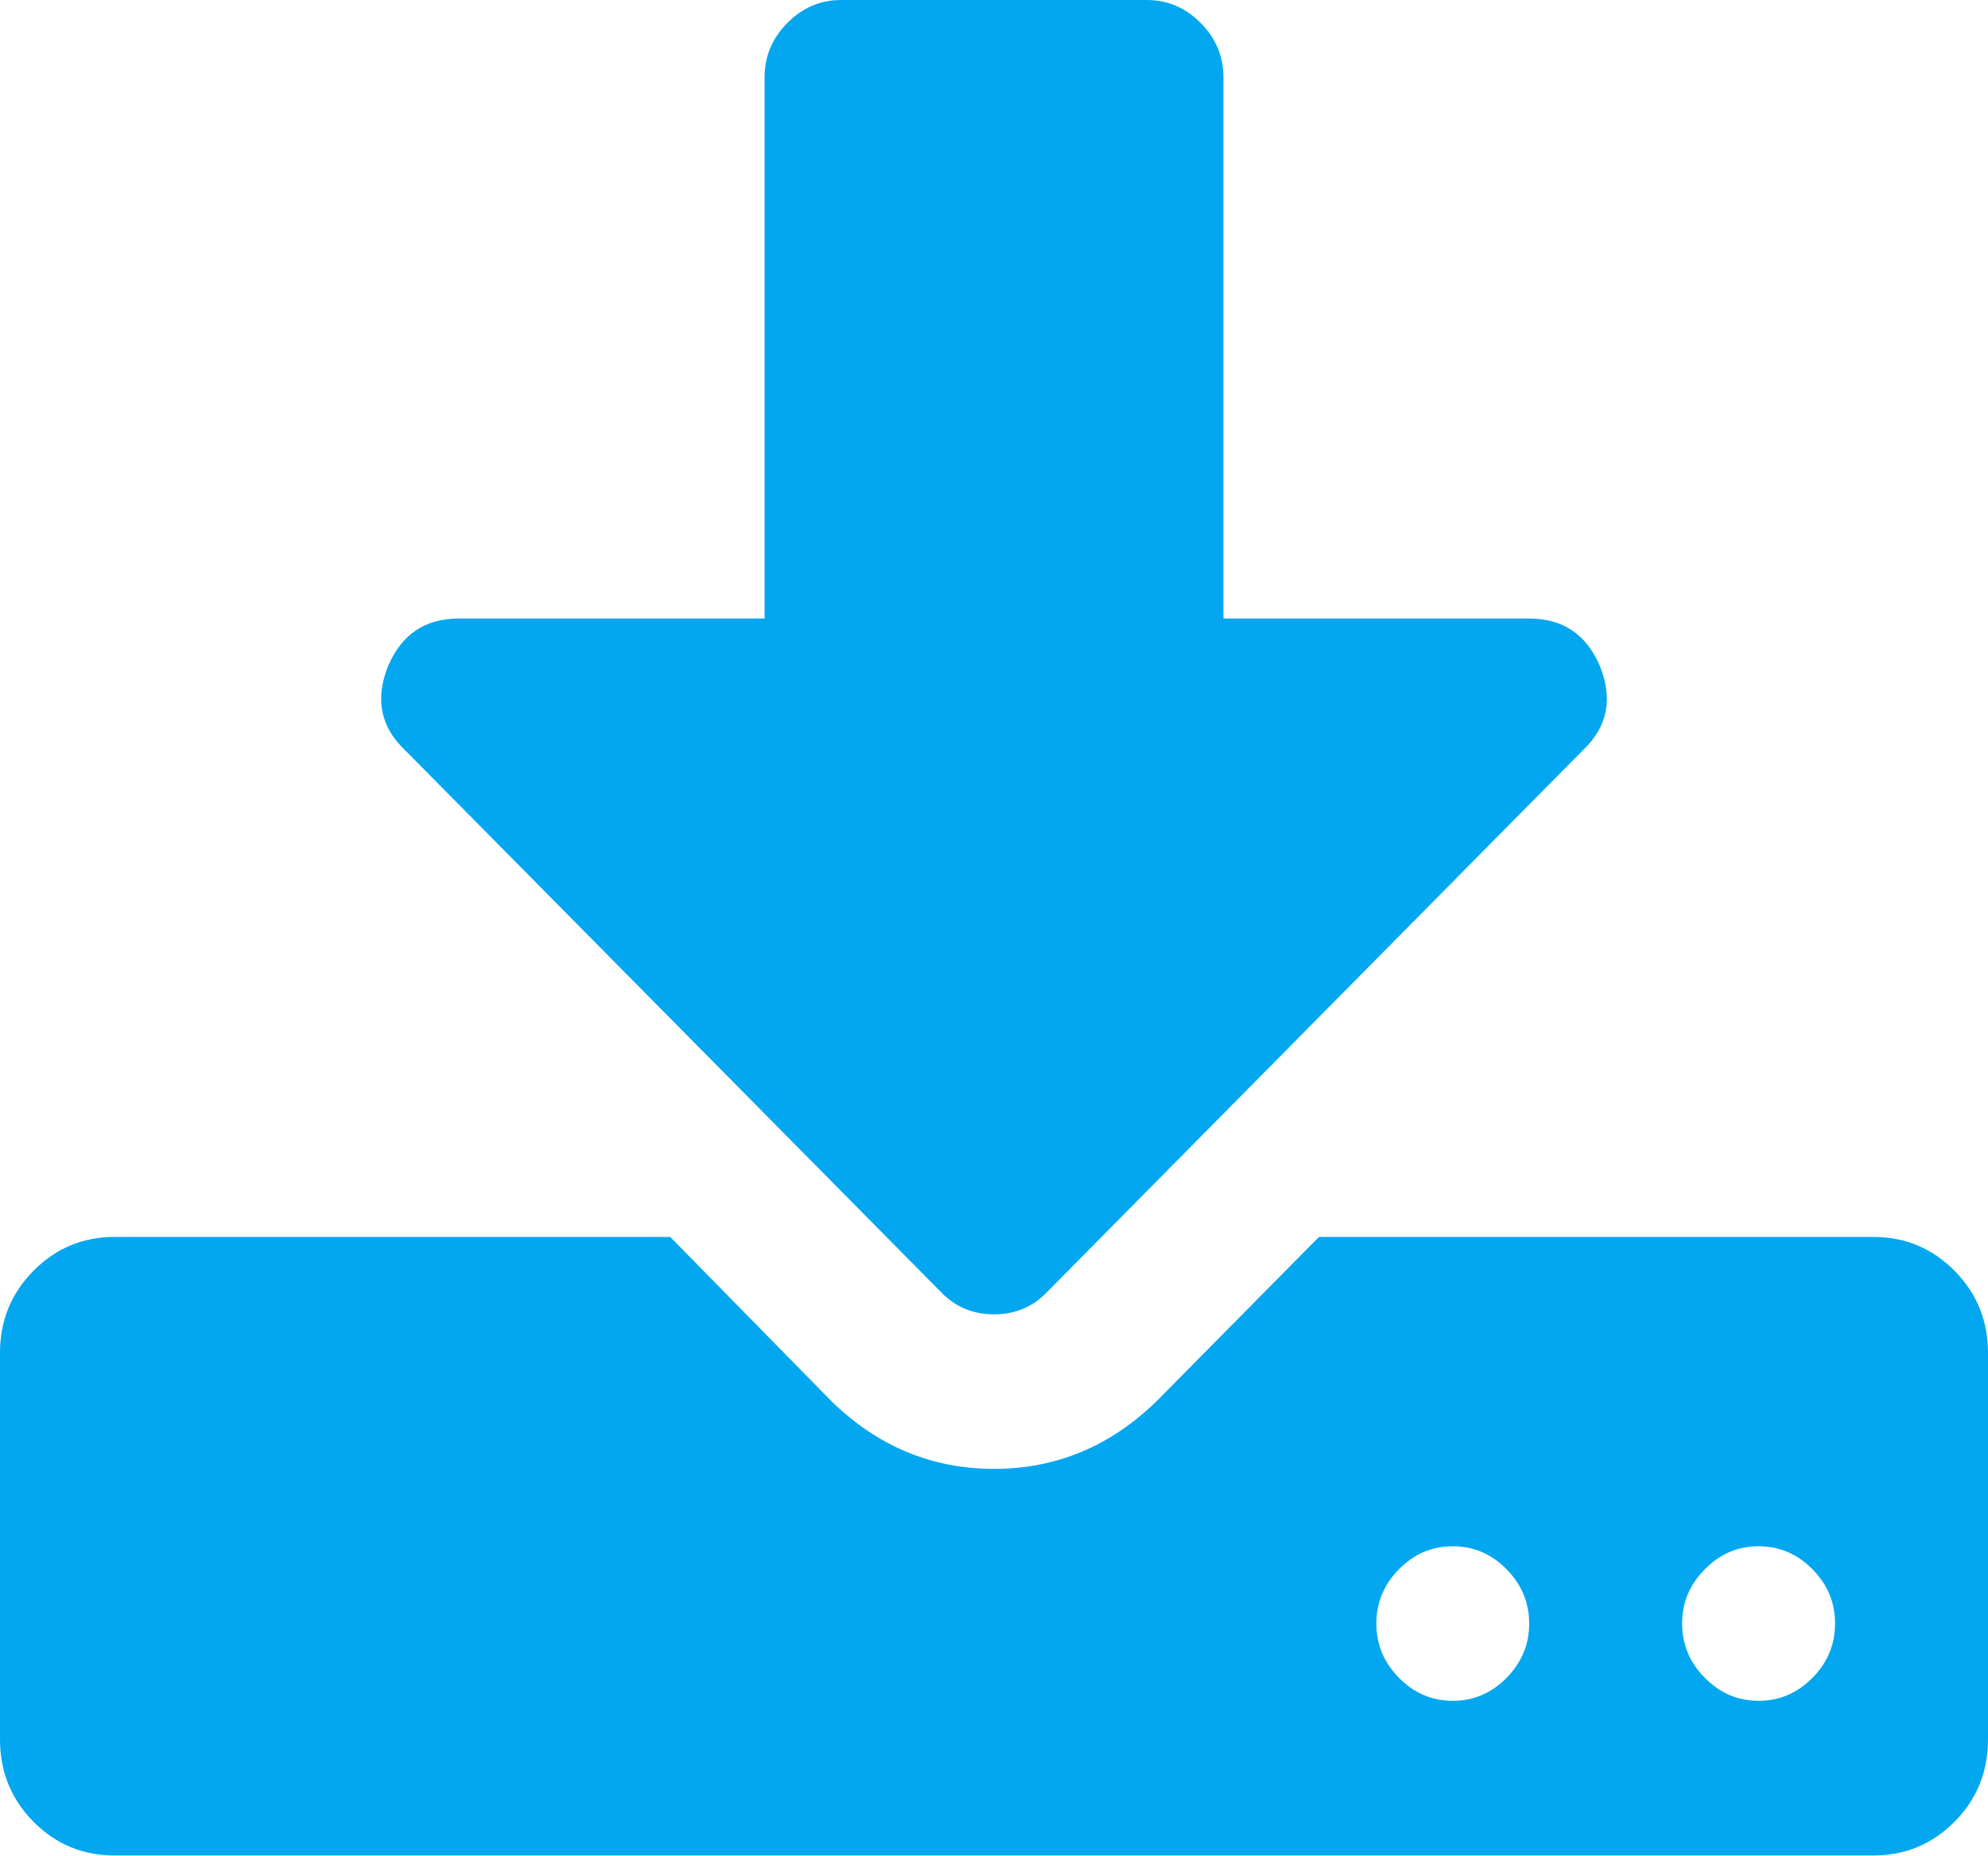
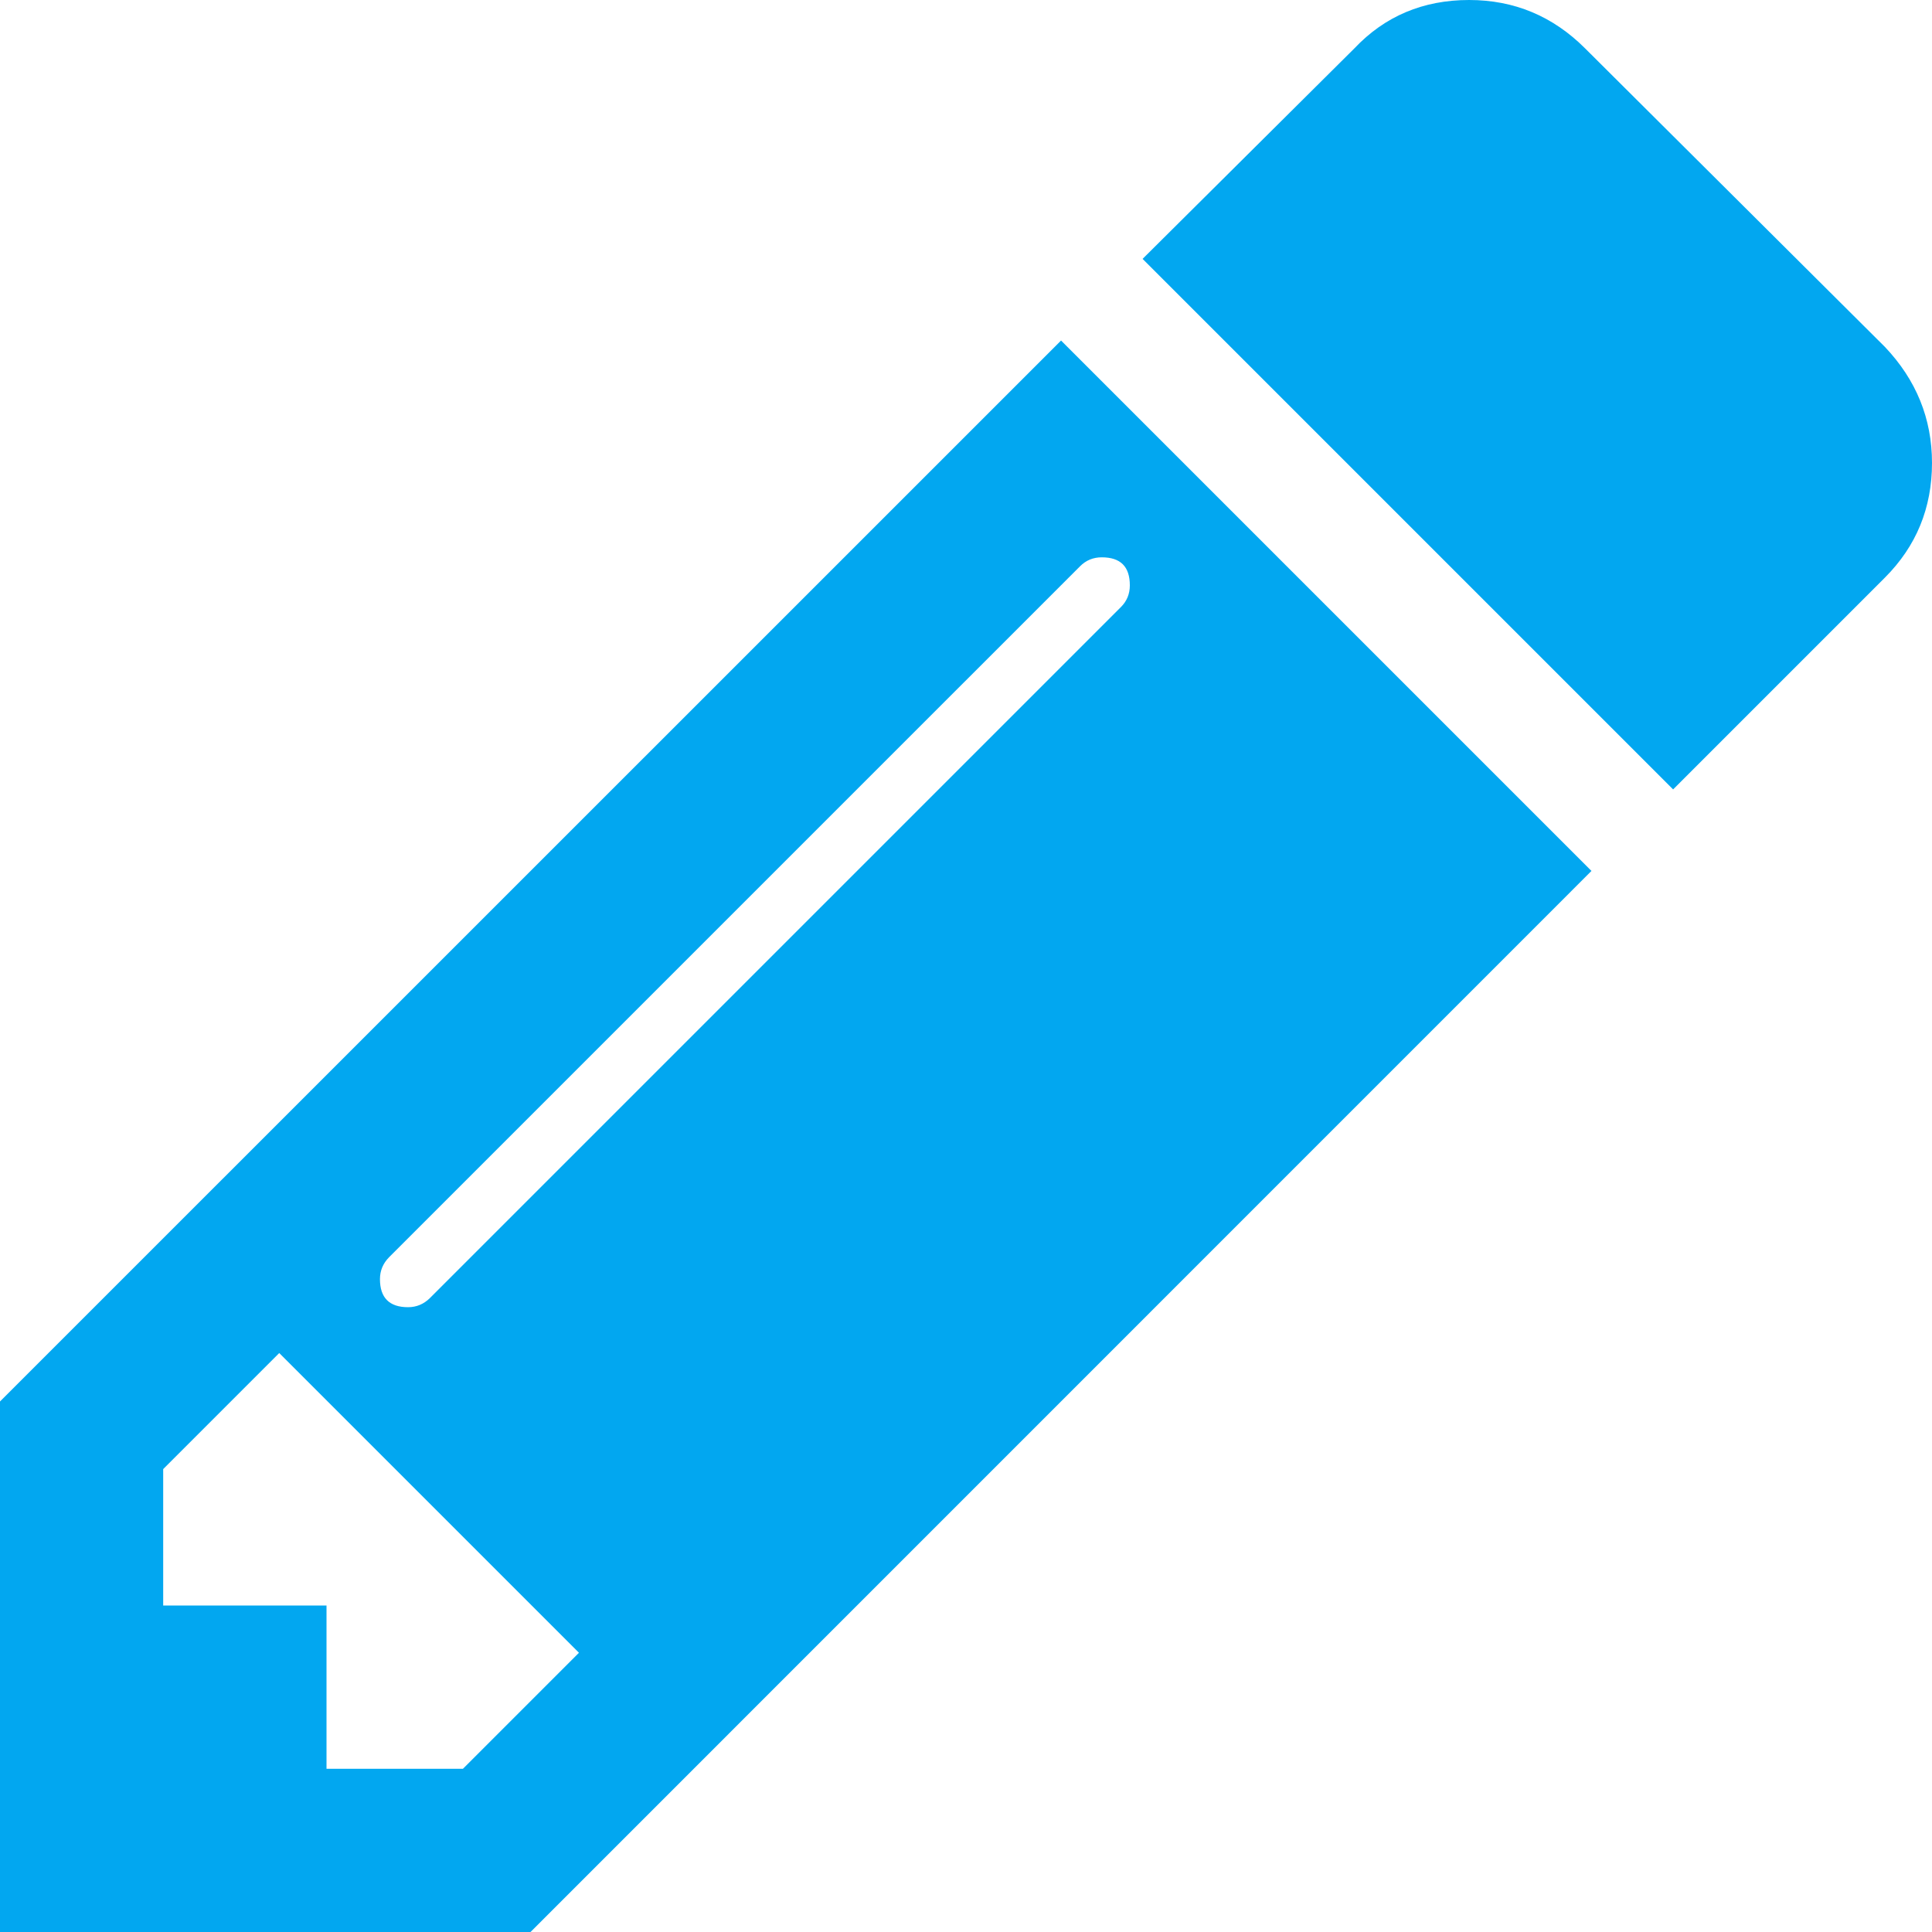
- <svg xmlns="http://www.w3.org/2000/svg" version="1.1" width="15px" height="14px">
-   <g transform="matrix(1 0 0 1 -271 -308 )">
-     <path d="M 11.367 12.66  C 11.481 12.545  11.538 12.408  11.538 12.25  C 11.538 12.092  11.481 11.955  11.367 11.84  C 11.253 11.724  11.118 11.667  10.962 11.667  C 10.805 11.667  10.67 11.724  10.556 11.84  C 10.442 11.955  10.385 12.092  10.385 12.25  C 10.385 12.408  10.442 12.545  10.556 12.66  C 10.67 12.776  10.805 12.833  10.962 12.833  C 11.118 12.833  11.253 12.776  11.367 12.66  Z M 13.675 12.66  C 13.789 12.545  13.846 12.408  13.846 12.25  C 13.846 12.092  13.789 11.955  13.675 11.84  C 13.561 11.724  13.425 11.667  13.269 11.667  C 13.113 11.667  12.978 11.724  12.864 11.84  C 12.749 11.955  12.692 12.092  12.692 12.25  C 12.692 12.408  12.749 12.545  12.864 12.66  C 12.978 12.776  13.113 12.833  13.269 12.833  C 13.425 12.833  13.561 12.776  13.675 12.66  Z M 14.748 9.589  C 14.916 9.759  15 9.965  15 10.208  L 15 13.125  C 15 13.368  14.916 13.575  14.748 13.745  C 14.579 13.915  14.375 14  14.135 14  L 0.865 14  C 0.625 14  0.421 13.915  0.252 13.745  C 0.084 13.575  0 13.368  0 13.125  L 0 10.208  C 0 9.965  0.084 9.759  0.252 9.589  C 0.421 9.418  0.625 9.333  0.865 9.333  L 5.057 9.333  L 6.274 10.573  C 6.623 10.913  7.031 11.083  7.5 11.083  C 7.969 11.083  8.377 10.913  8.726 10.573  L 9.952 9.333  L 14.135 9.333  C 14.375 9.333  14.579 9.418  14.748 9.589  Z M 11.538 4.667  C 11.791 4.667  11.968 4.785  12.07 5.022  C 12.172 5.271  12.13 5.484  11.944 5.66  L 7.906 9.743  C 7.797 9.859  7.662 9.917  7.5 9.917  C 7.338 9.917  7.203 9.859  7.094 9.743  L 3.056 5.66  C 2.87 5.484  2.828 5.271  2.93 5.022  C 3.032 4.785  3.209 4.667  3.462 4.667  L 5.769 4.667  L 5.769 0.583  C 5.769 0.425  5.826 0.289  5.941 0.173  C 6.055 0.058  6.19 0  6.346 0  L 8.654 0  C 8.81 0  8.945 0.058  9.059 0.173  C 9.174 0.289  9.231 0.425  9.231 0.583  L 9.231 4.667  L 11.538 4.667  Z " fill-rule="nonzero" fill="#02a7f0" stroke="none" transform="matrix(1 0 0 1 271 308 )" />
+ <svg xmlns="http://www.w3.org/2000/svg" version="1.1" width="15px" height="15px">
+   <g transform="matrix(1 0 0 1 -230 -307 )">
+     <path d="M 2.535 13.733  L 3.594 13.733  L 4.495 12.832  L 2.168 10.505  L 1.267 11.406  L 1.267 12.465  L 2.535 12.465  L 2.535 13.733  Z M 8.703 4.713  C 8.749 4.667  8.772 4.611  8.772 4.545  C 8.772 4.399  8.7 4.327  8.554 4.327  C 8.488 4.327  8.432 4.35  8.386 4.396  L 3.02 9.762  C 2.974 9.809  2.95 9.865  2.95 9.931  C 2.95 10.076  3.023 10.149  3.168 10.149  C 3.234 10.149  3.29 10.125  3.337 10.079  L 8.703 4.713  Z M 0 10.881  L 8.238 2.644  L 12.356 6.762  L 4.119 15  L 0 15  L 0 10.881  Z M 14.634 2.693  C 14.878 2.95  15 3.251  15 3.594  C 15 3.944  14.878 4.241  14.634 4.485  L 12.99 6.129  L 8.871 2.01  L 10.515 0.376  C 10.752 0.125  11.05 0  11.406 0  C 11.756 0  12.056 0.125  12.307 0.376  L 14.634 2.693  Z " fill-rule="nonzero" fill="#02a7f0" stroke="none" transform="matrix(1 0 0 1 230 307 )" />
  </g>
</svg>
